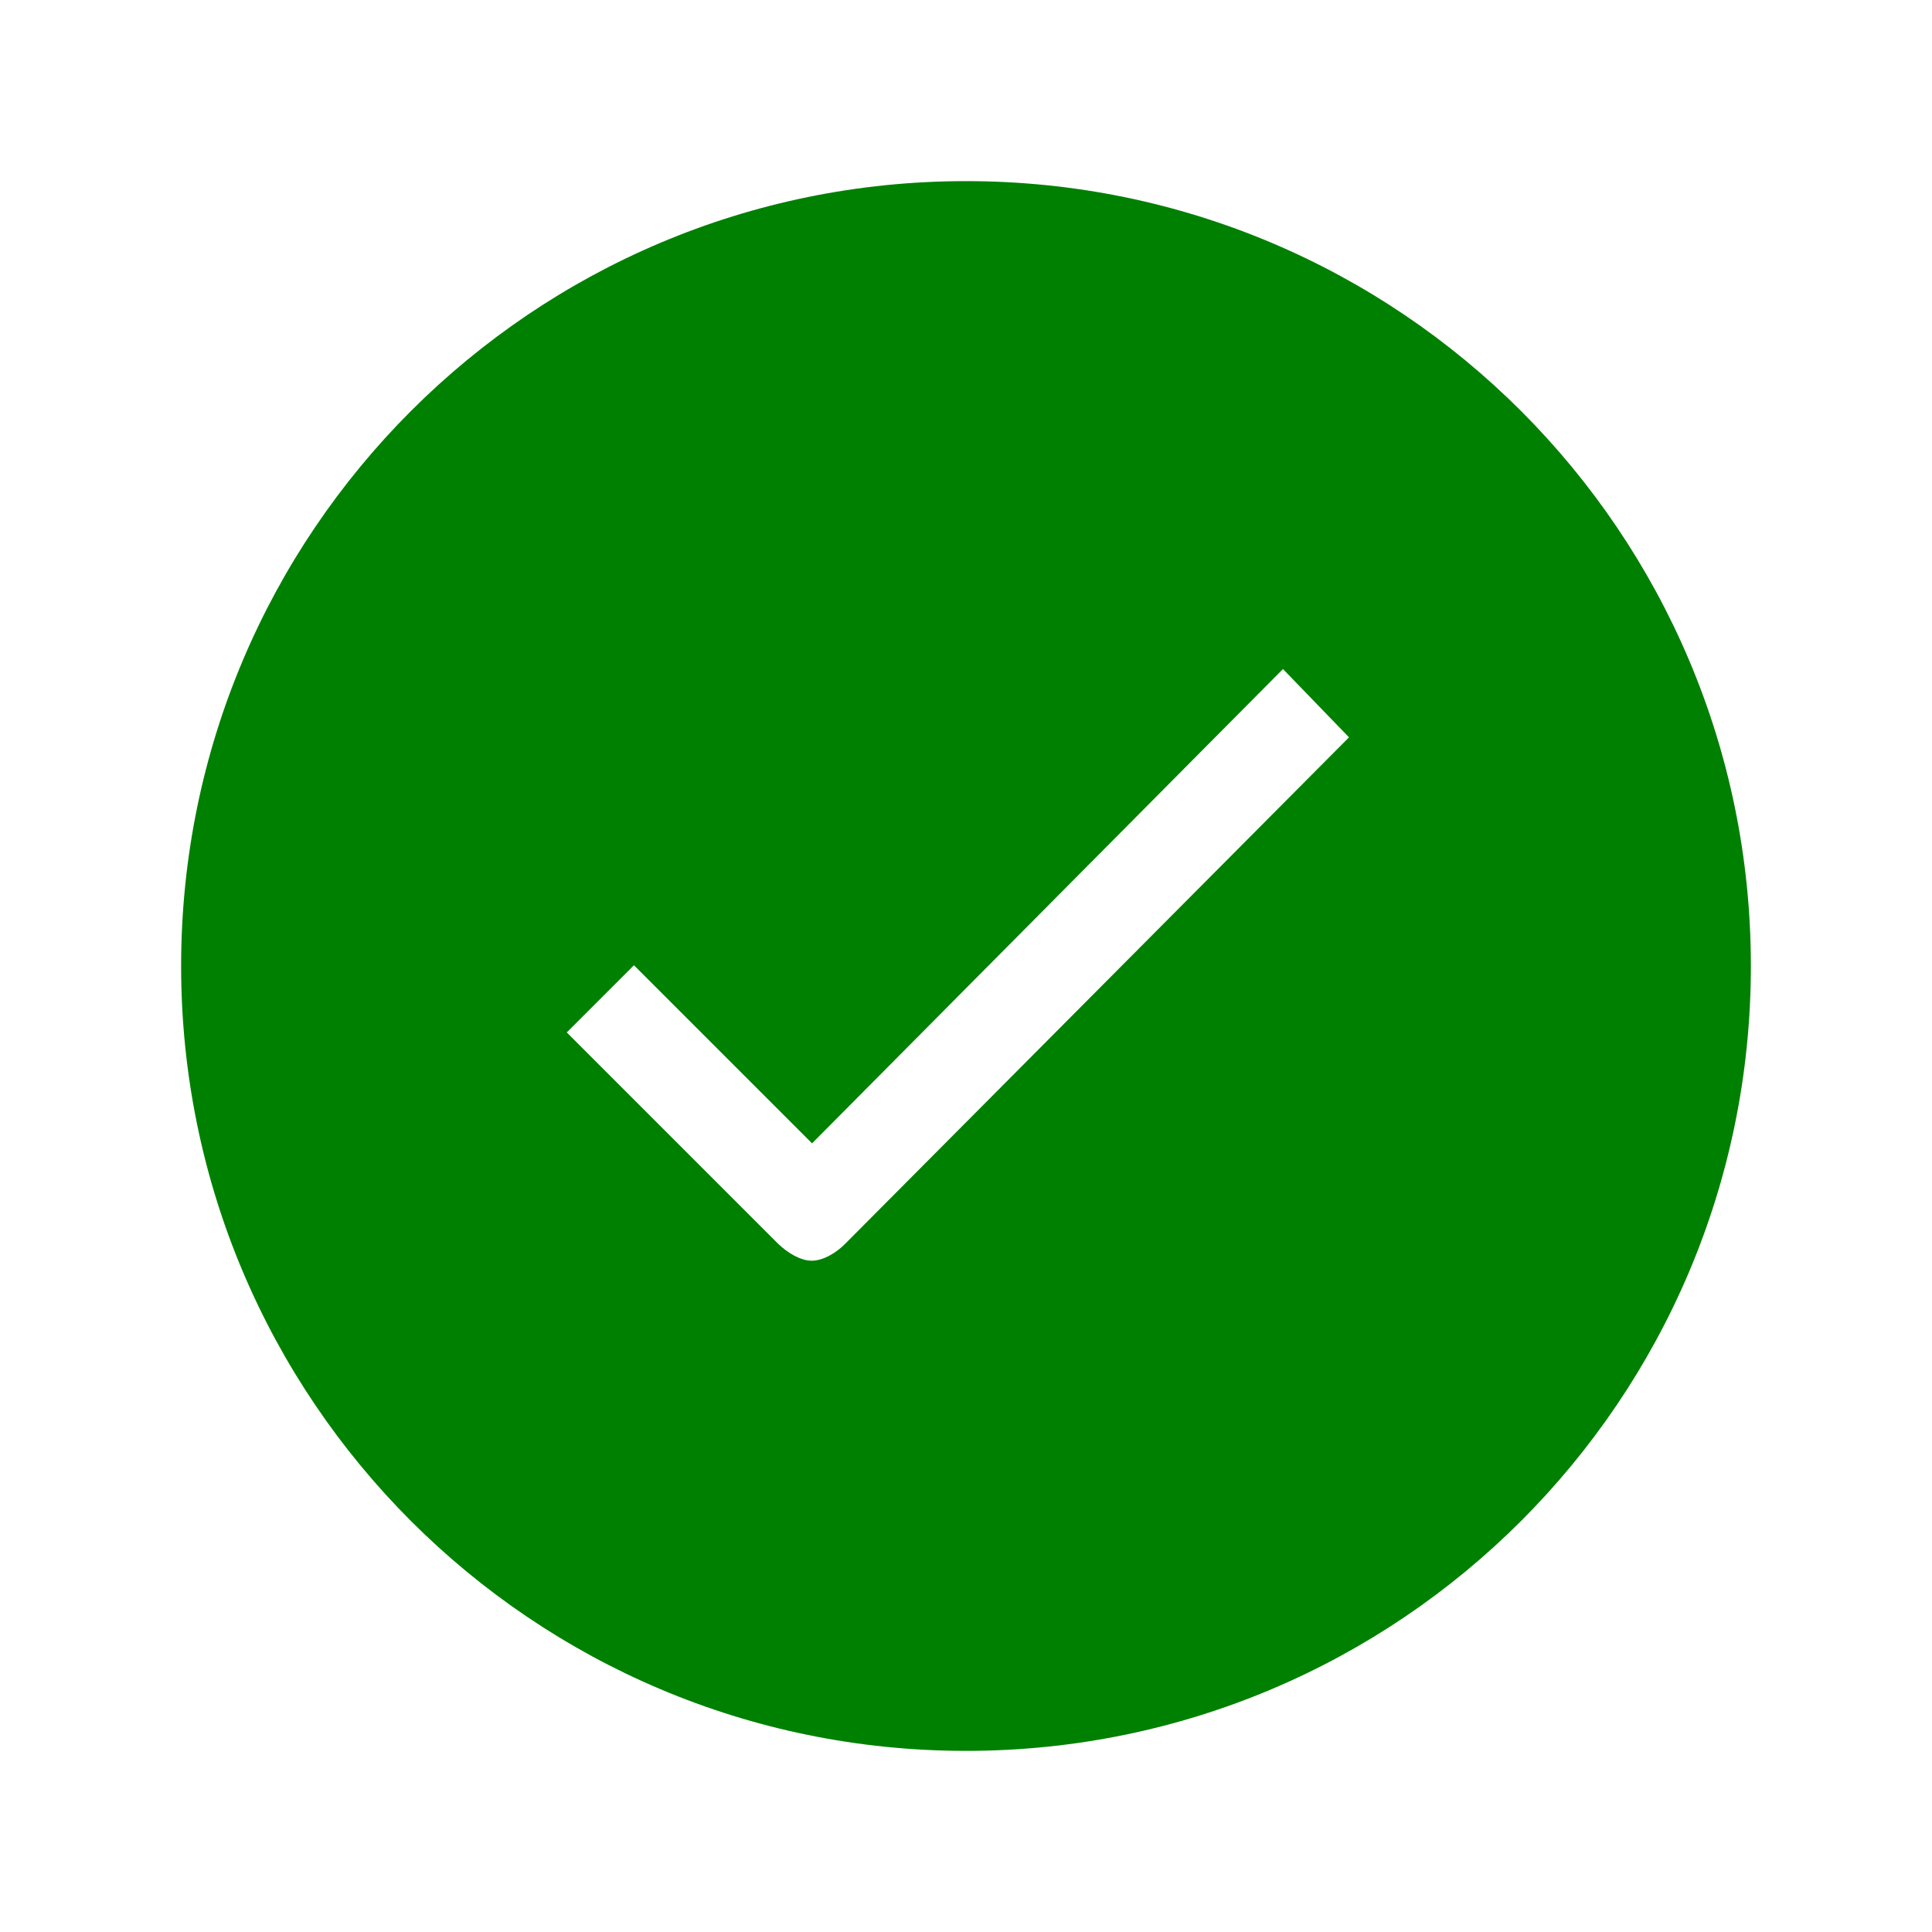
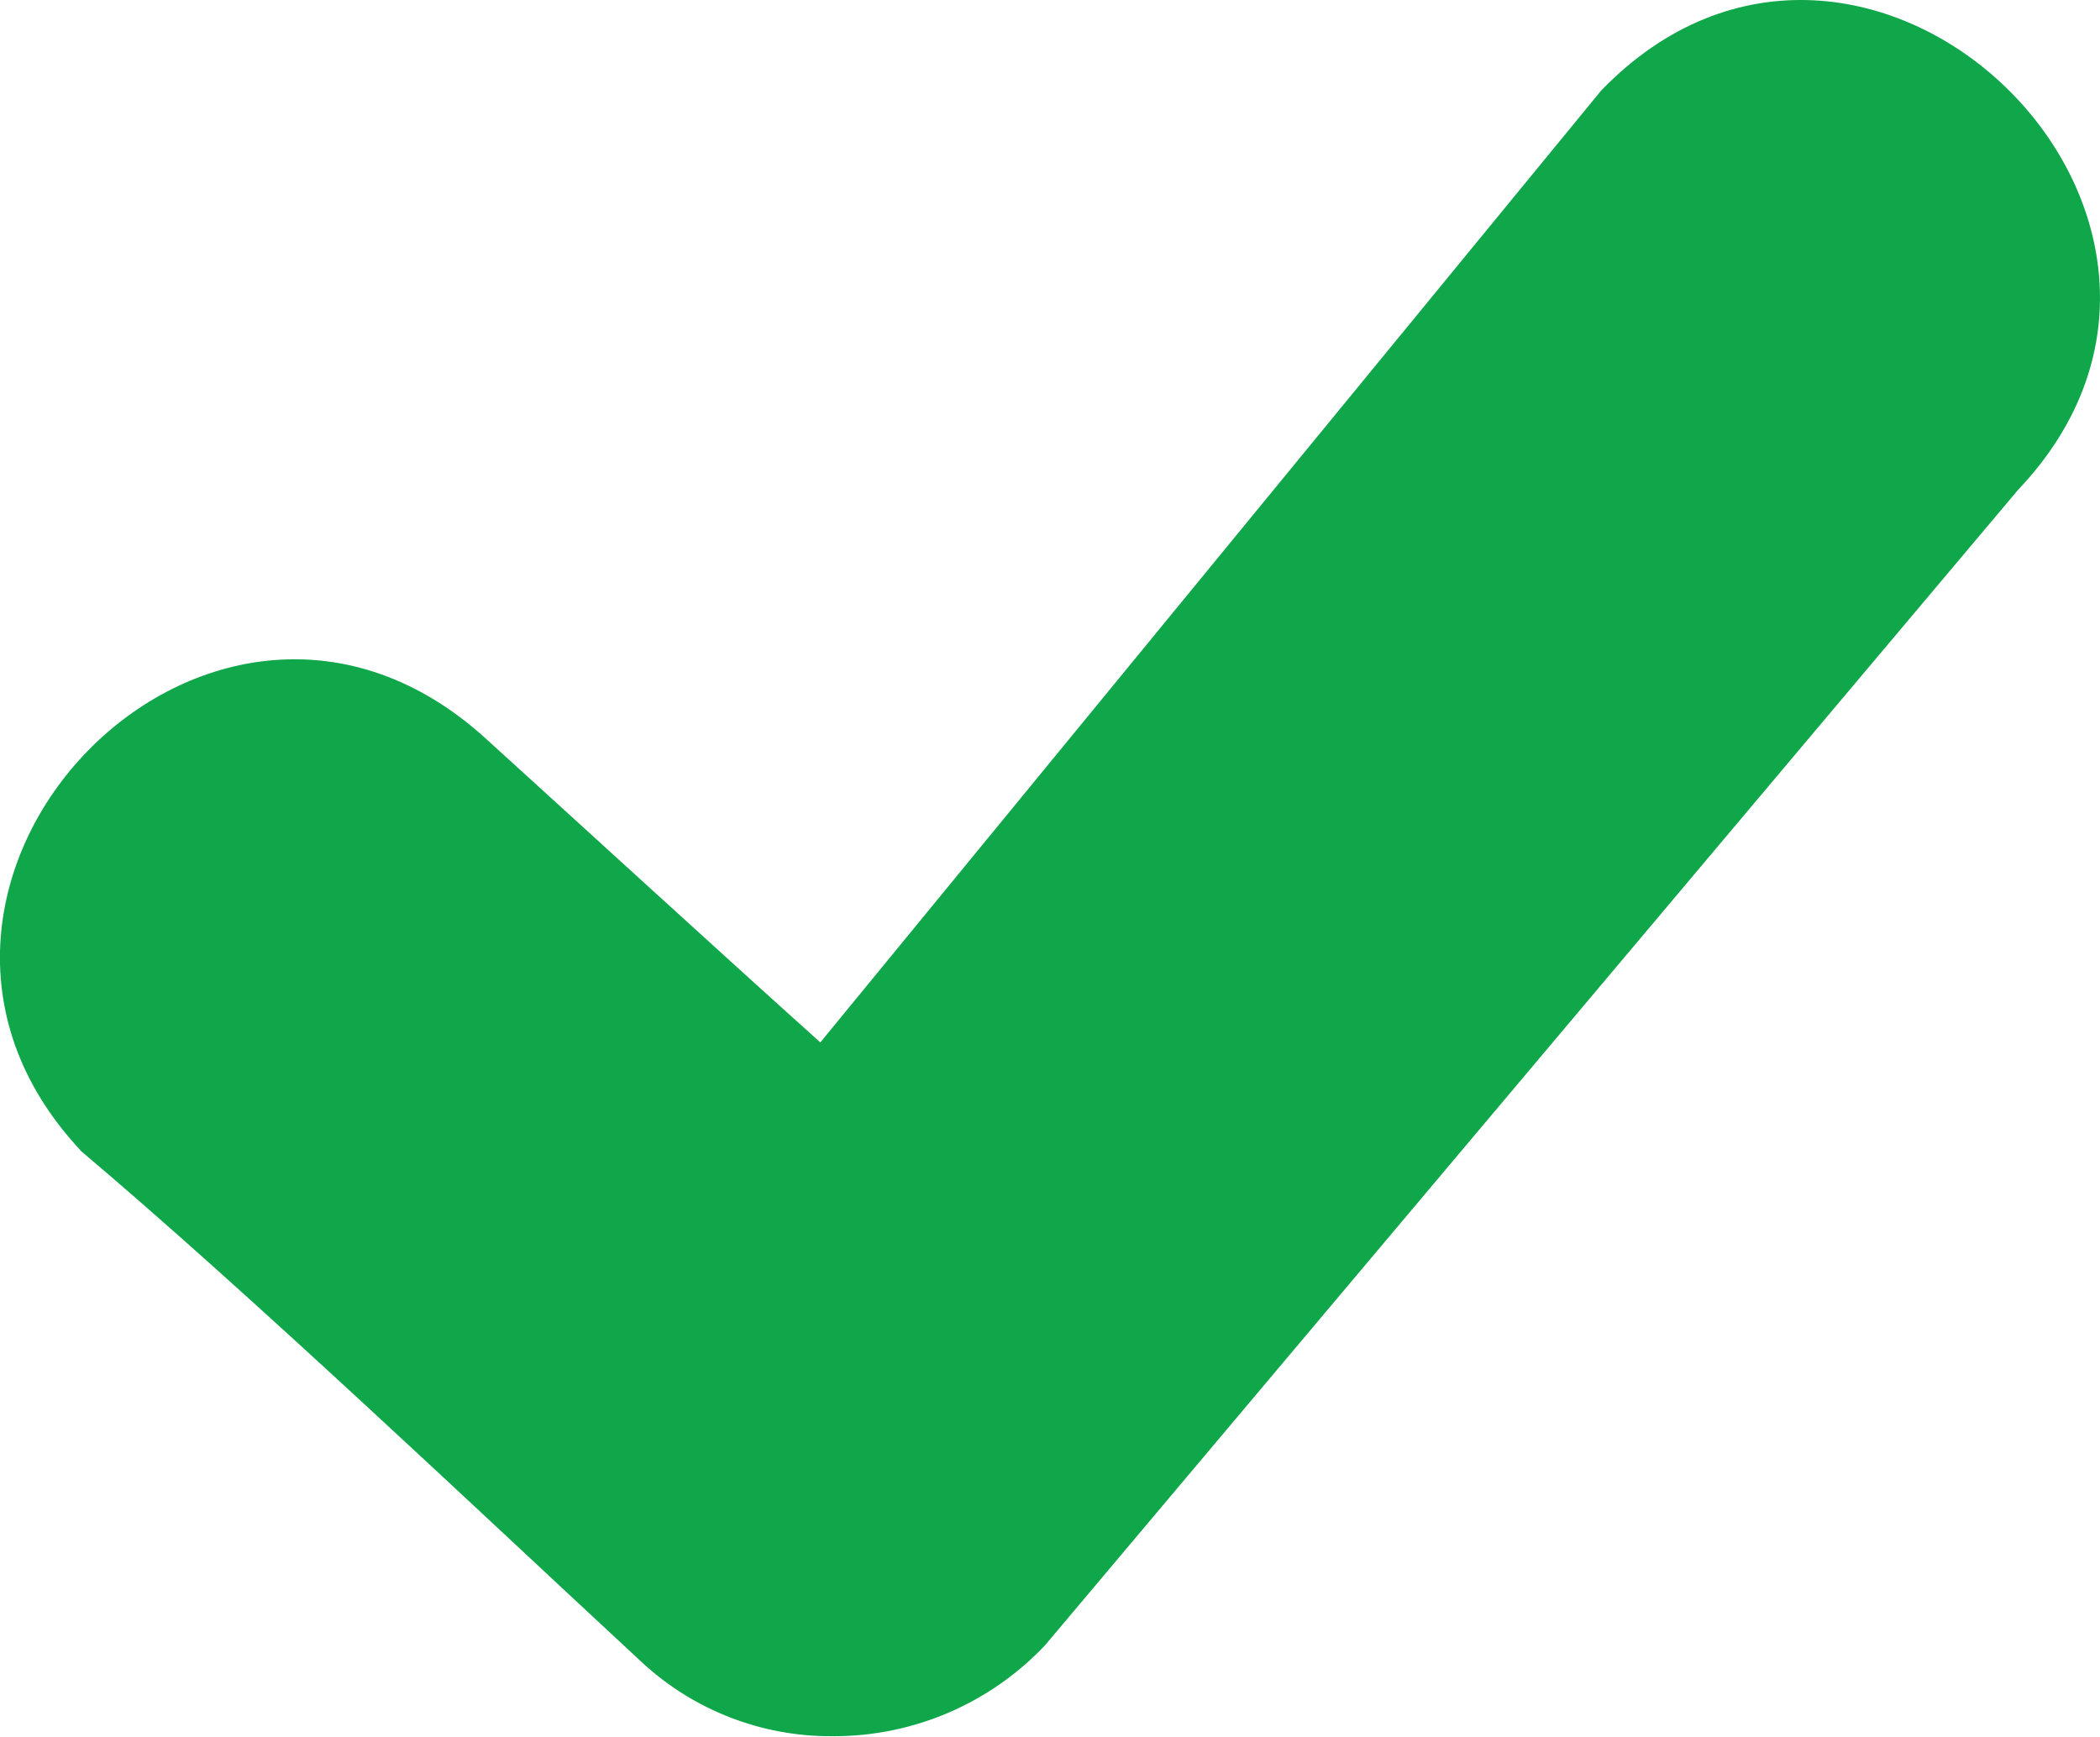
- <svg xmlns="http://www.w3.org/2000/svg" fill="green" viewBox="0 0 512 512">
-   <path d="M256 48C141.1 48 48 141.1 48 256s93.1 208 208 208 208-93.1 208-208S370.9 48 256 48zm-32.1 281.7c-2.4 2.4-5.8 4.4-8.8 4.4s-6.4-2.1-8.9-4.5l-56-56 17.8-17.8 47.2 47.2L340 177.3l17.5 18.1-133.6 134.3z" />
+ <svg xmlns="http://www.w3.org/2000/svg" id="Layer_1" data-name="Layer 1" viewBox="0 0 122.88 101.6">
+   <defs>
+     <style>.cls-1{fill:#10a64a;}</style>
+   </defs>
+   <path class="cls-1" d="M4.67,67.27c-14.45-15.53,7.77-38.7,23.81-24C34.13,48.4,42.32,55.9,48,61L93.69,5.3c15.33-15.86,39.53,7.42,24.4,23.36L61.14,96.29a17,17,0,0,1-12.31,5.31h-.2a16.24,16.24,0,0,1-11-4.26c-9.49-8.8-23.09-21.71-32.91-30v0Z" />
</svg>
